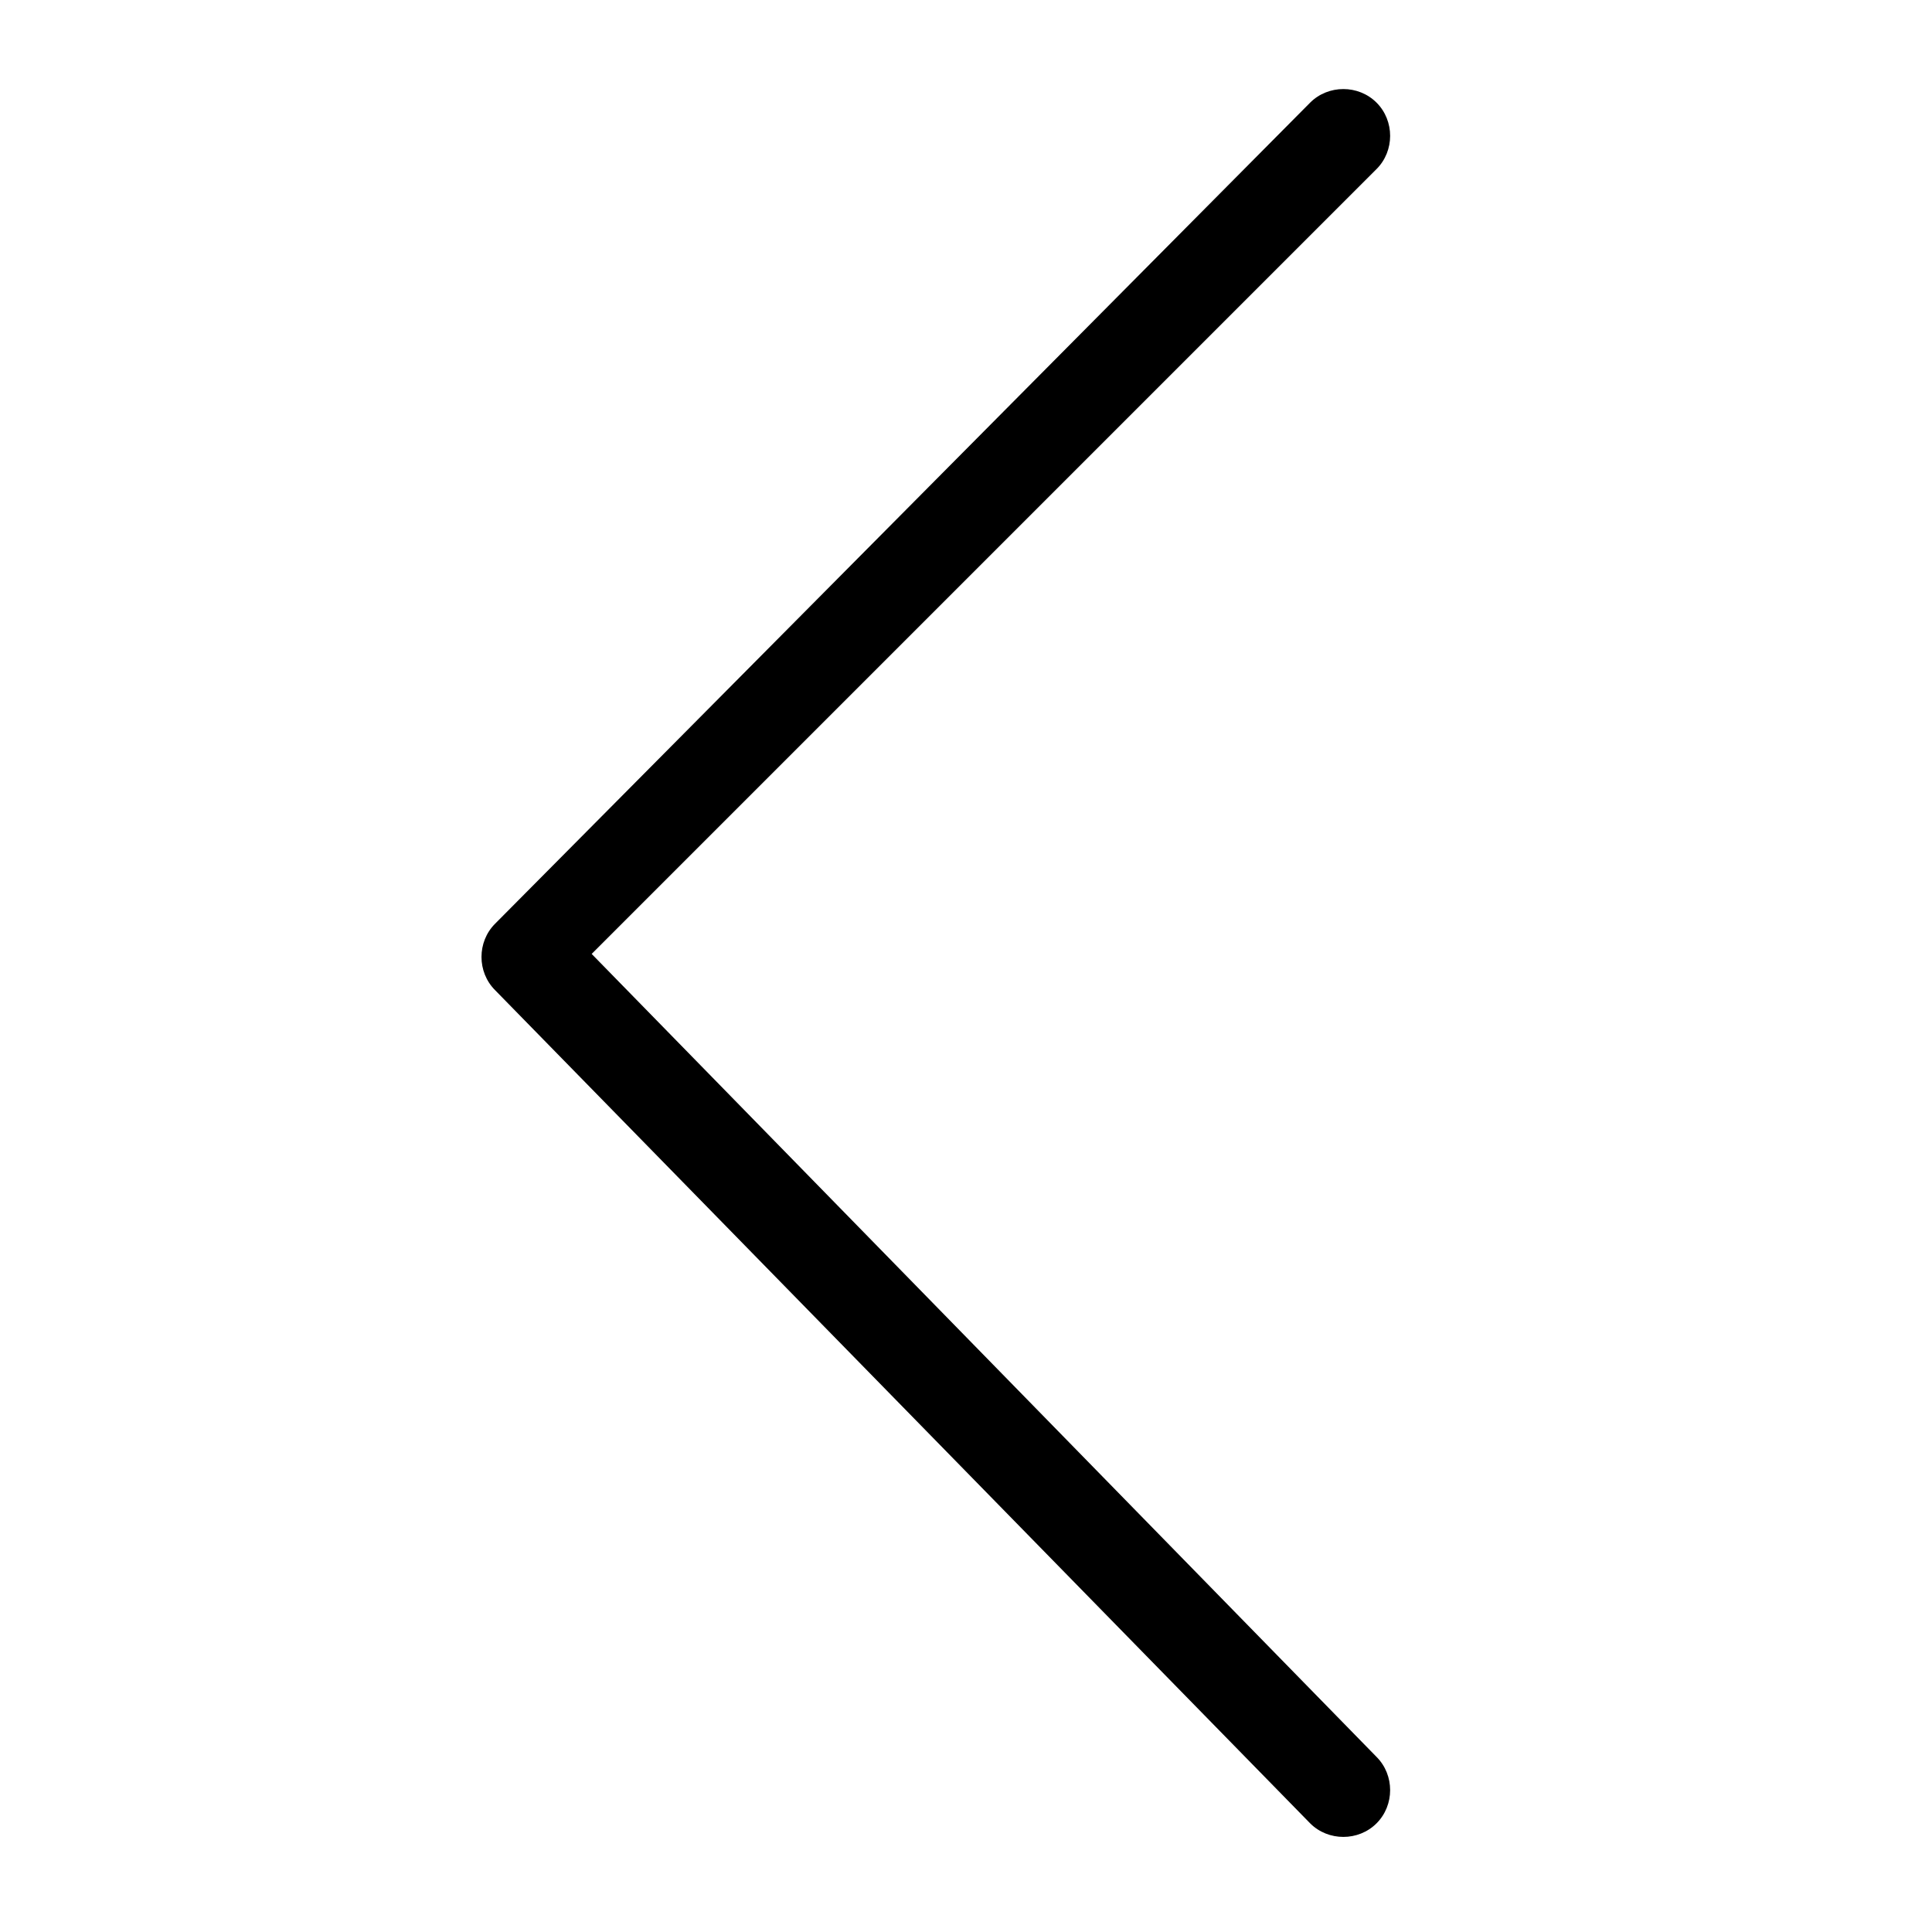
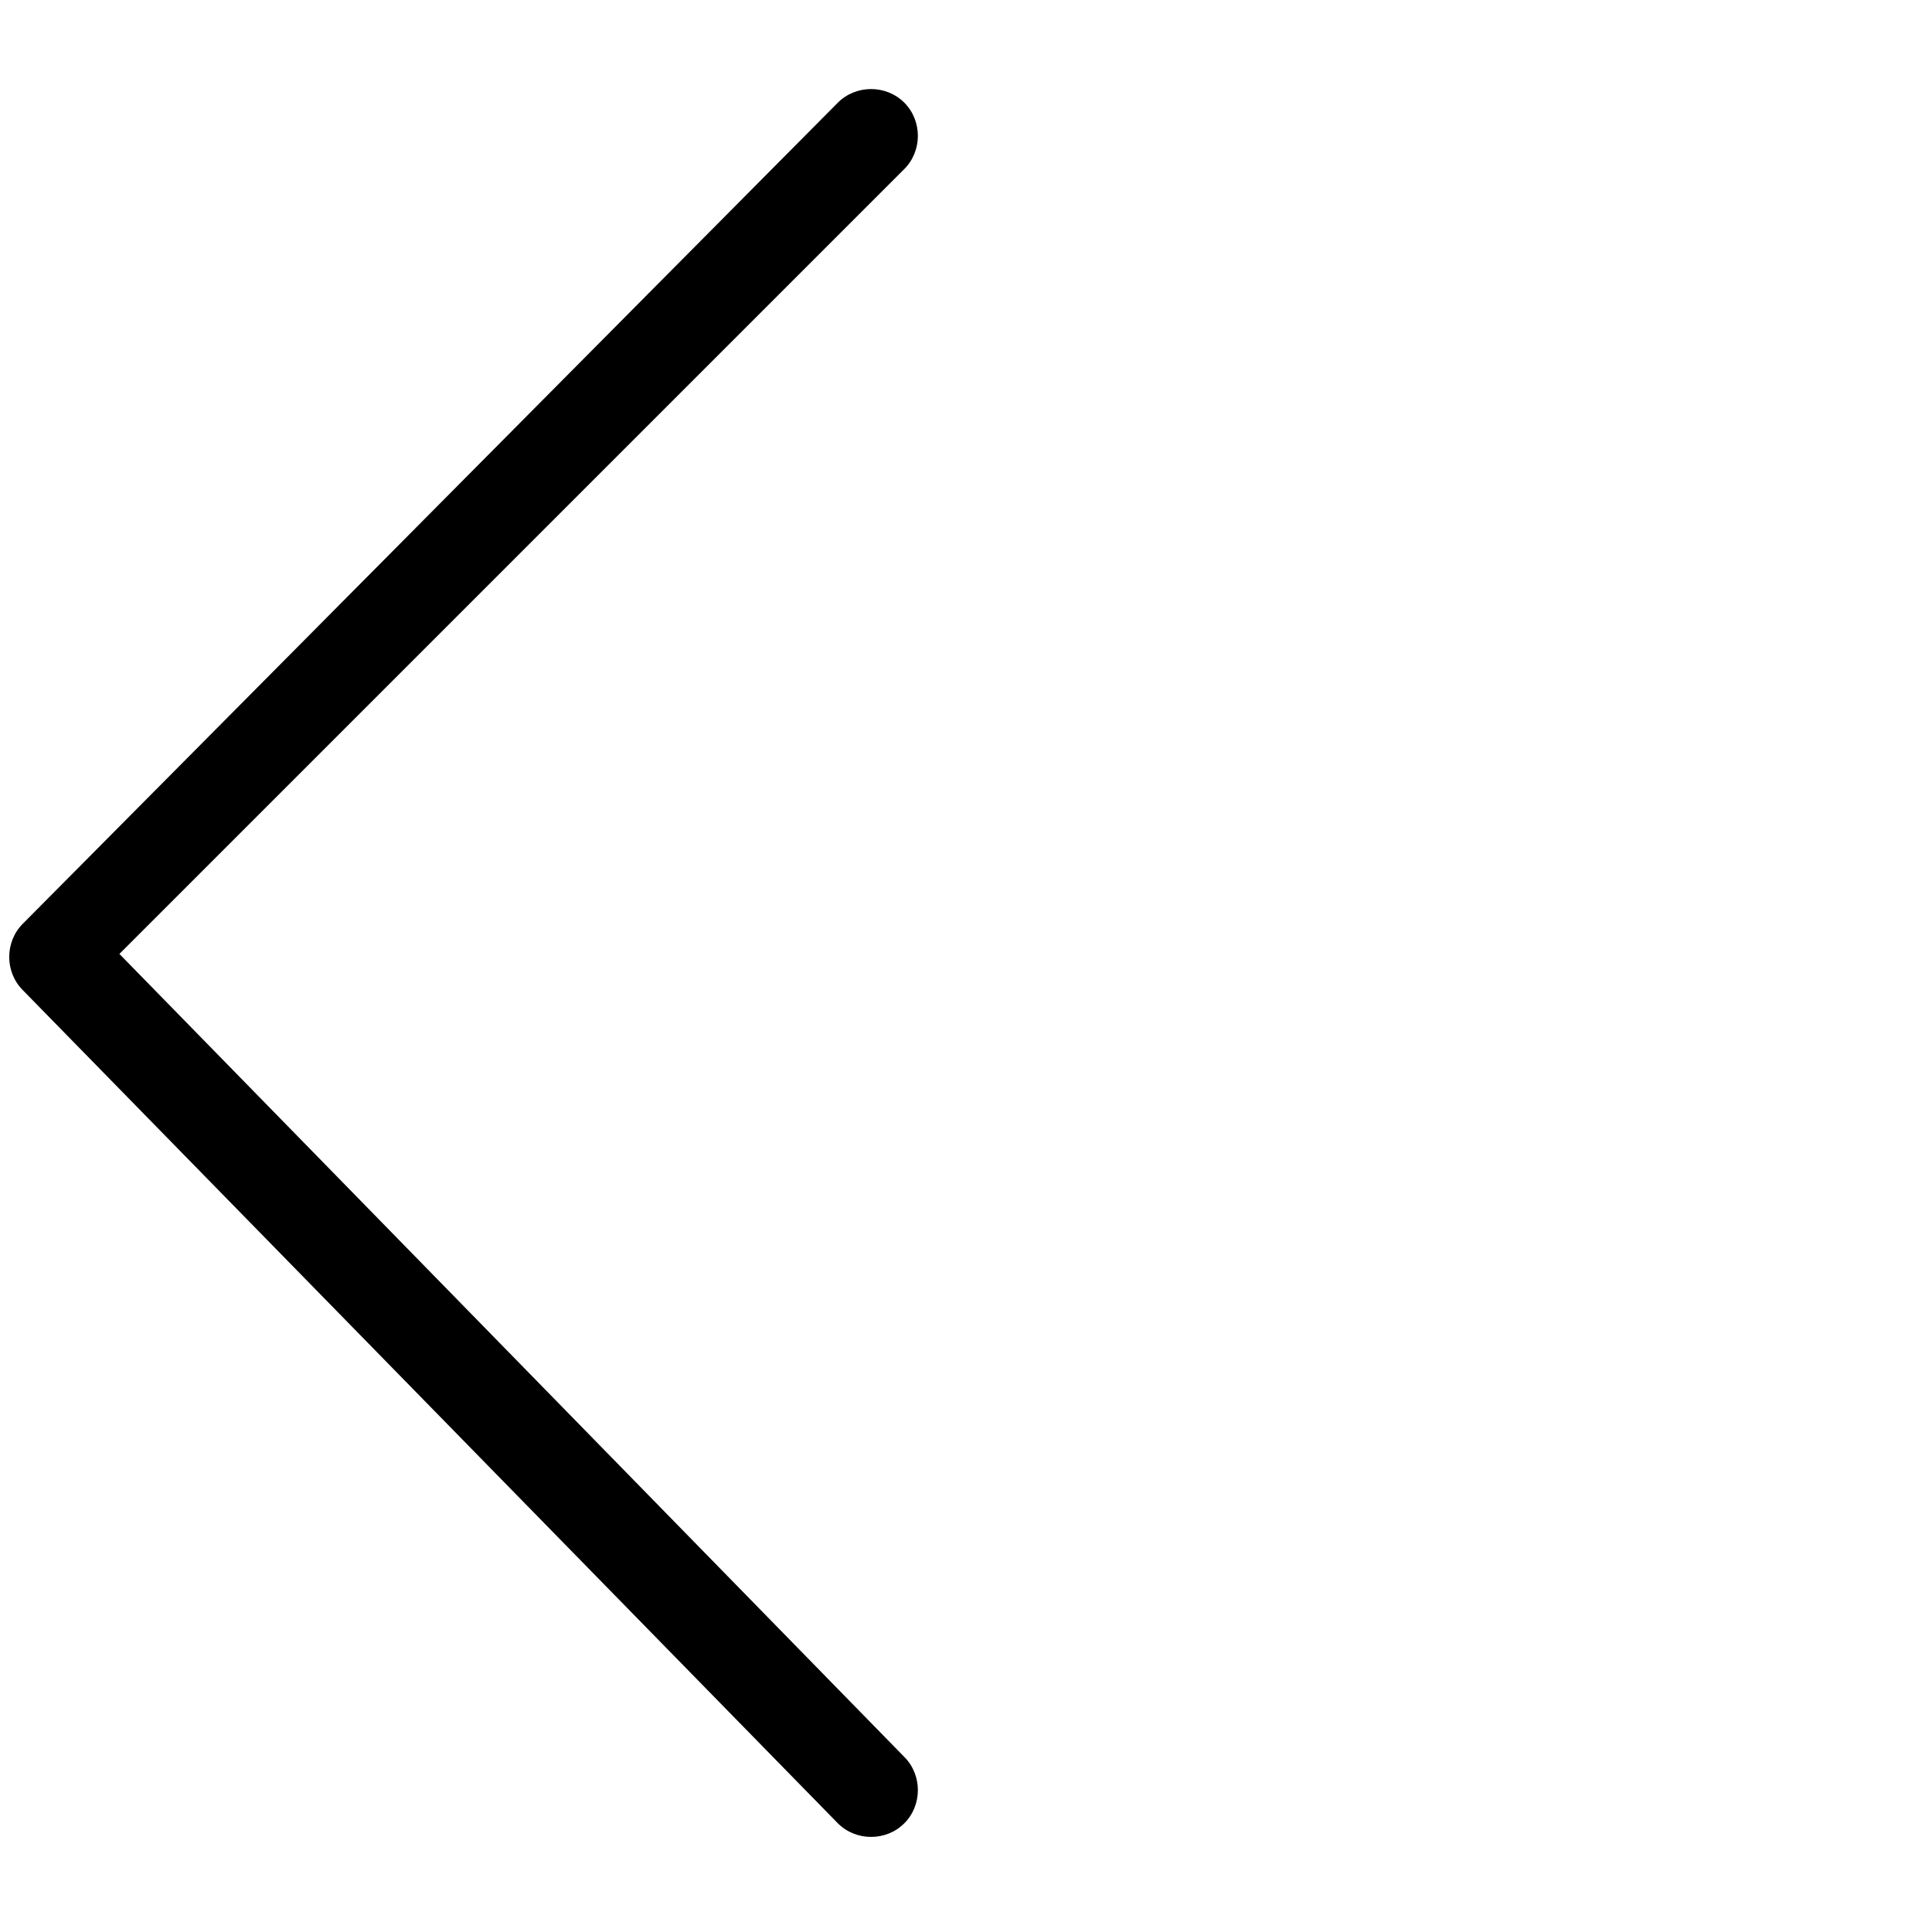
- <svg xmlns="http://www.w3.org/2000/svg" t="1591585405255" class="icon" viewBox="0 0 1024 1024" version="1.1" p-id="1473" width="200" height="200">
-   <defs>
-     <style type="text/css" />
-   </defs>
-   <path d="M729.6 931.2l-416-425.6 416-416c9.6-9.6 9.6-25.6 0-35.2-9.6-9.6-25.6-9.6-35.2 0l-432 435.2c-9.6 9.6-9.6 25.6 0 35.2l432 441.6c9.6 9.6 25.6 9.6 35.2 0C739.2 956.8 739.2 940.8 729.6 931.2z" p-id="1474" />
+ <svg xmlns="http://www.w3.org/2000/svg" t="1592902683592" class="icon" viewBox="0 0 1024 1024" version="1.1" p-id="1160" width="200" height="200">
+   <path d="M479.289 931.2l-416-425.6 416-416c9.6-9.6 9.6-25.6 0-35.2-9.6-9.6-25.6-9.6-35.2 0l-432 435.2c-9.6 9.6-9.6 25.6 0 35.2l432 441.6c9.6 9.6 25.6 9.6 35.2 0C488.889 956.8 488.889 940.8 479.289 931.2z" p-id="1161" />
</svg>
